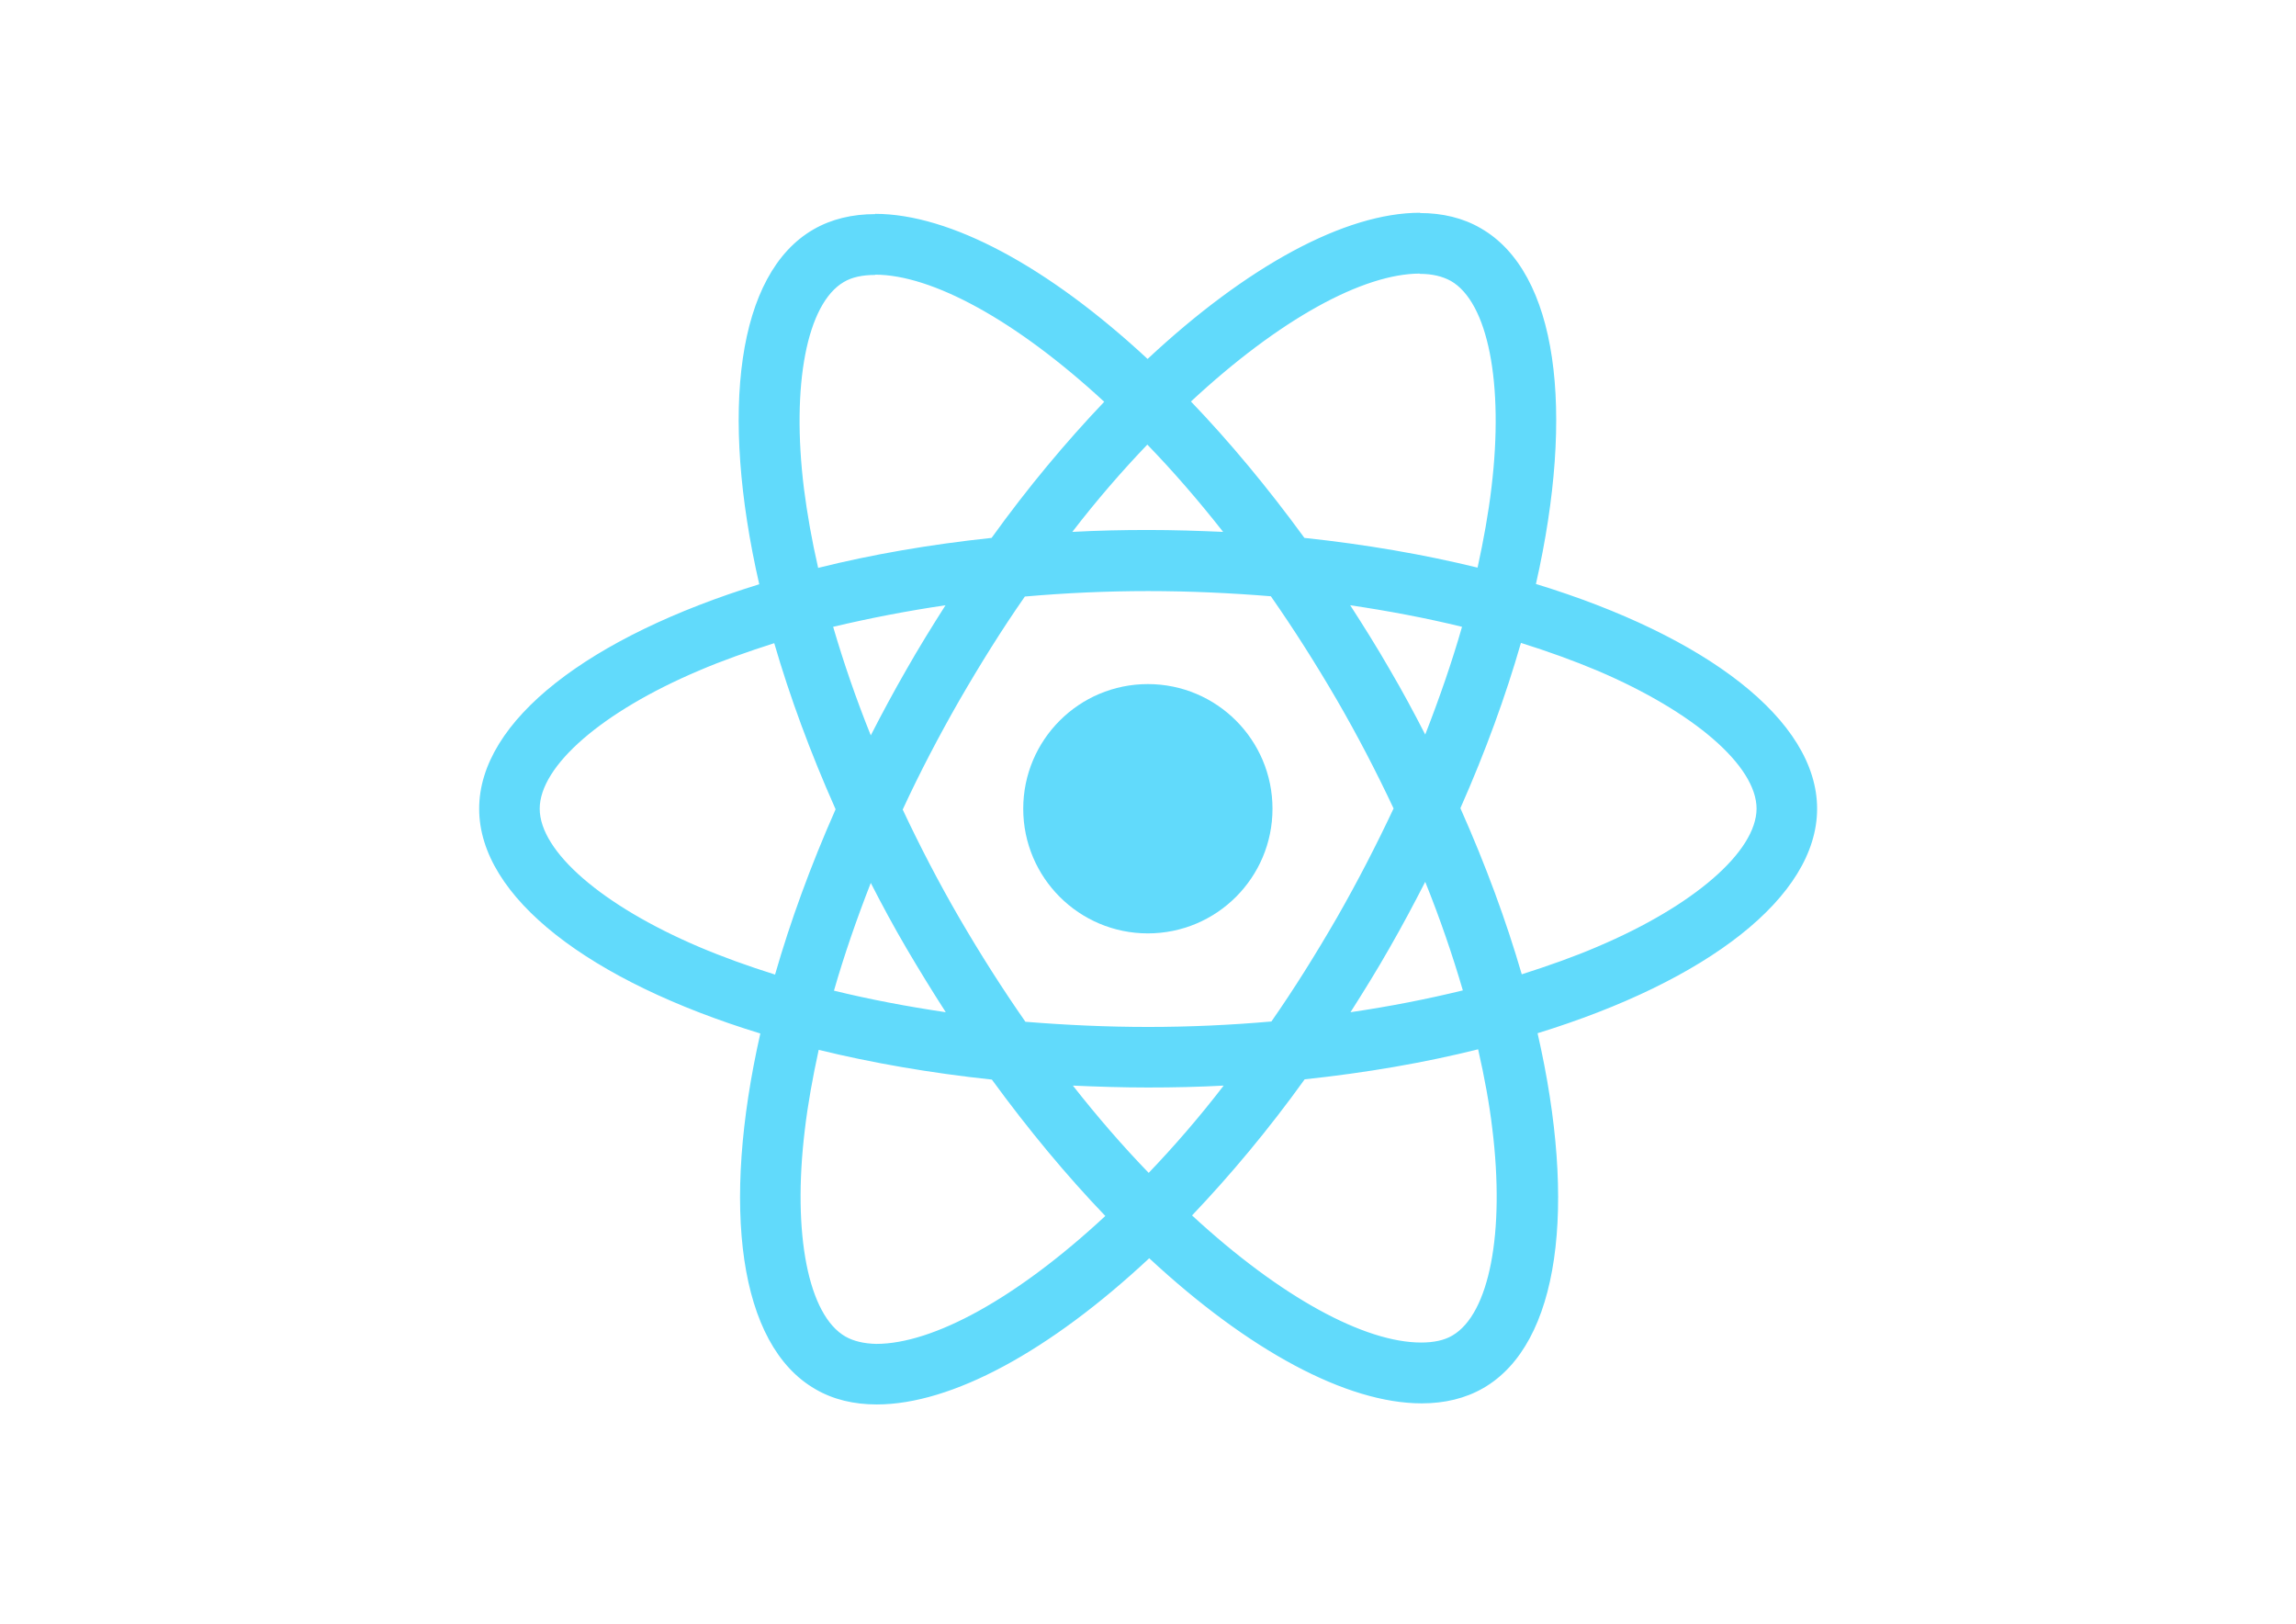
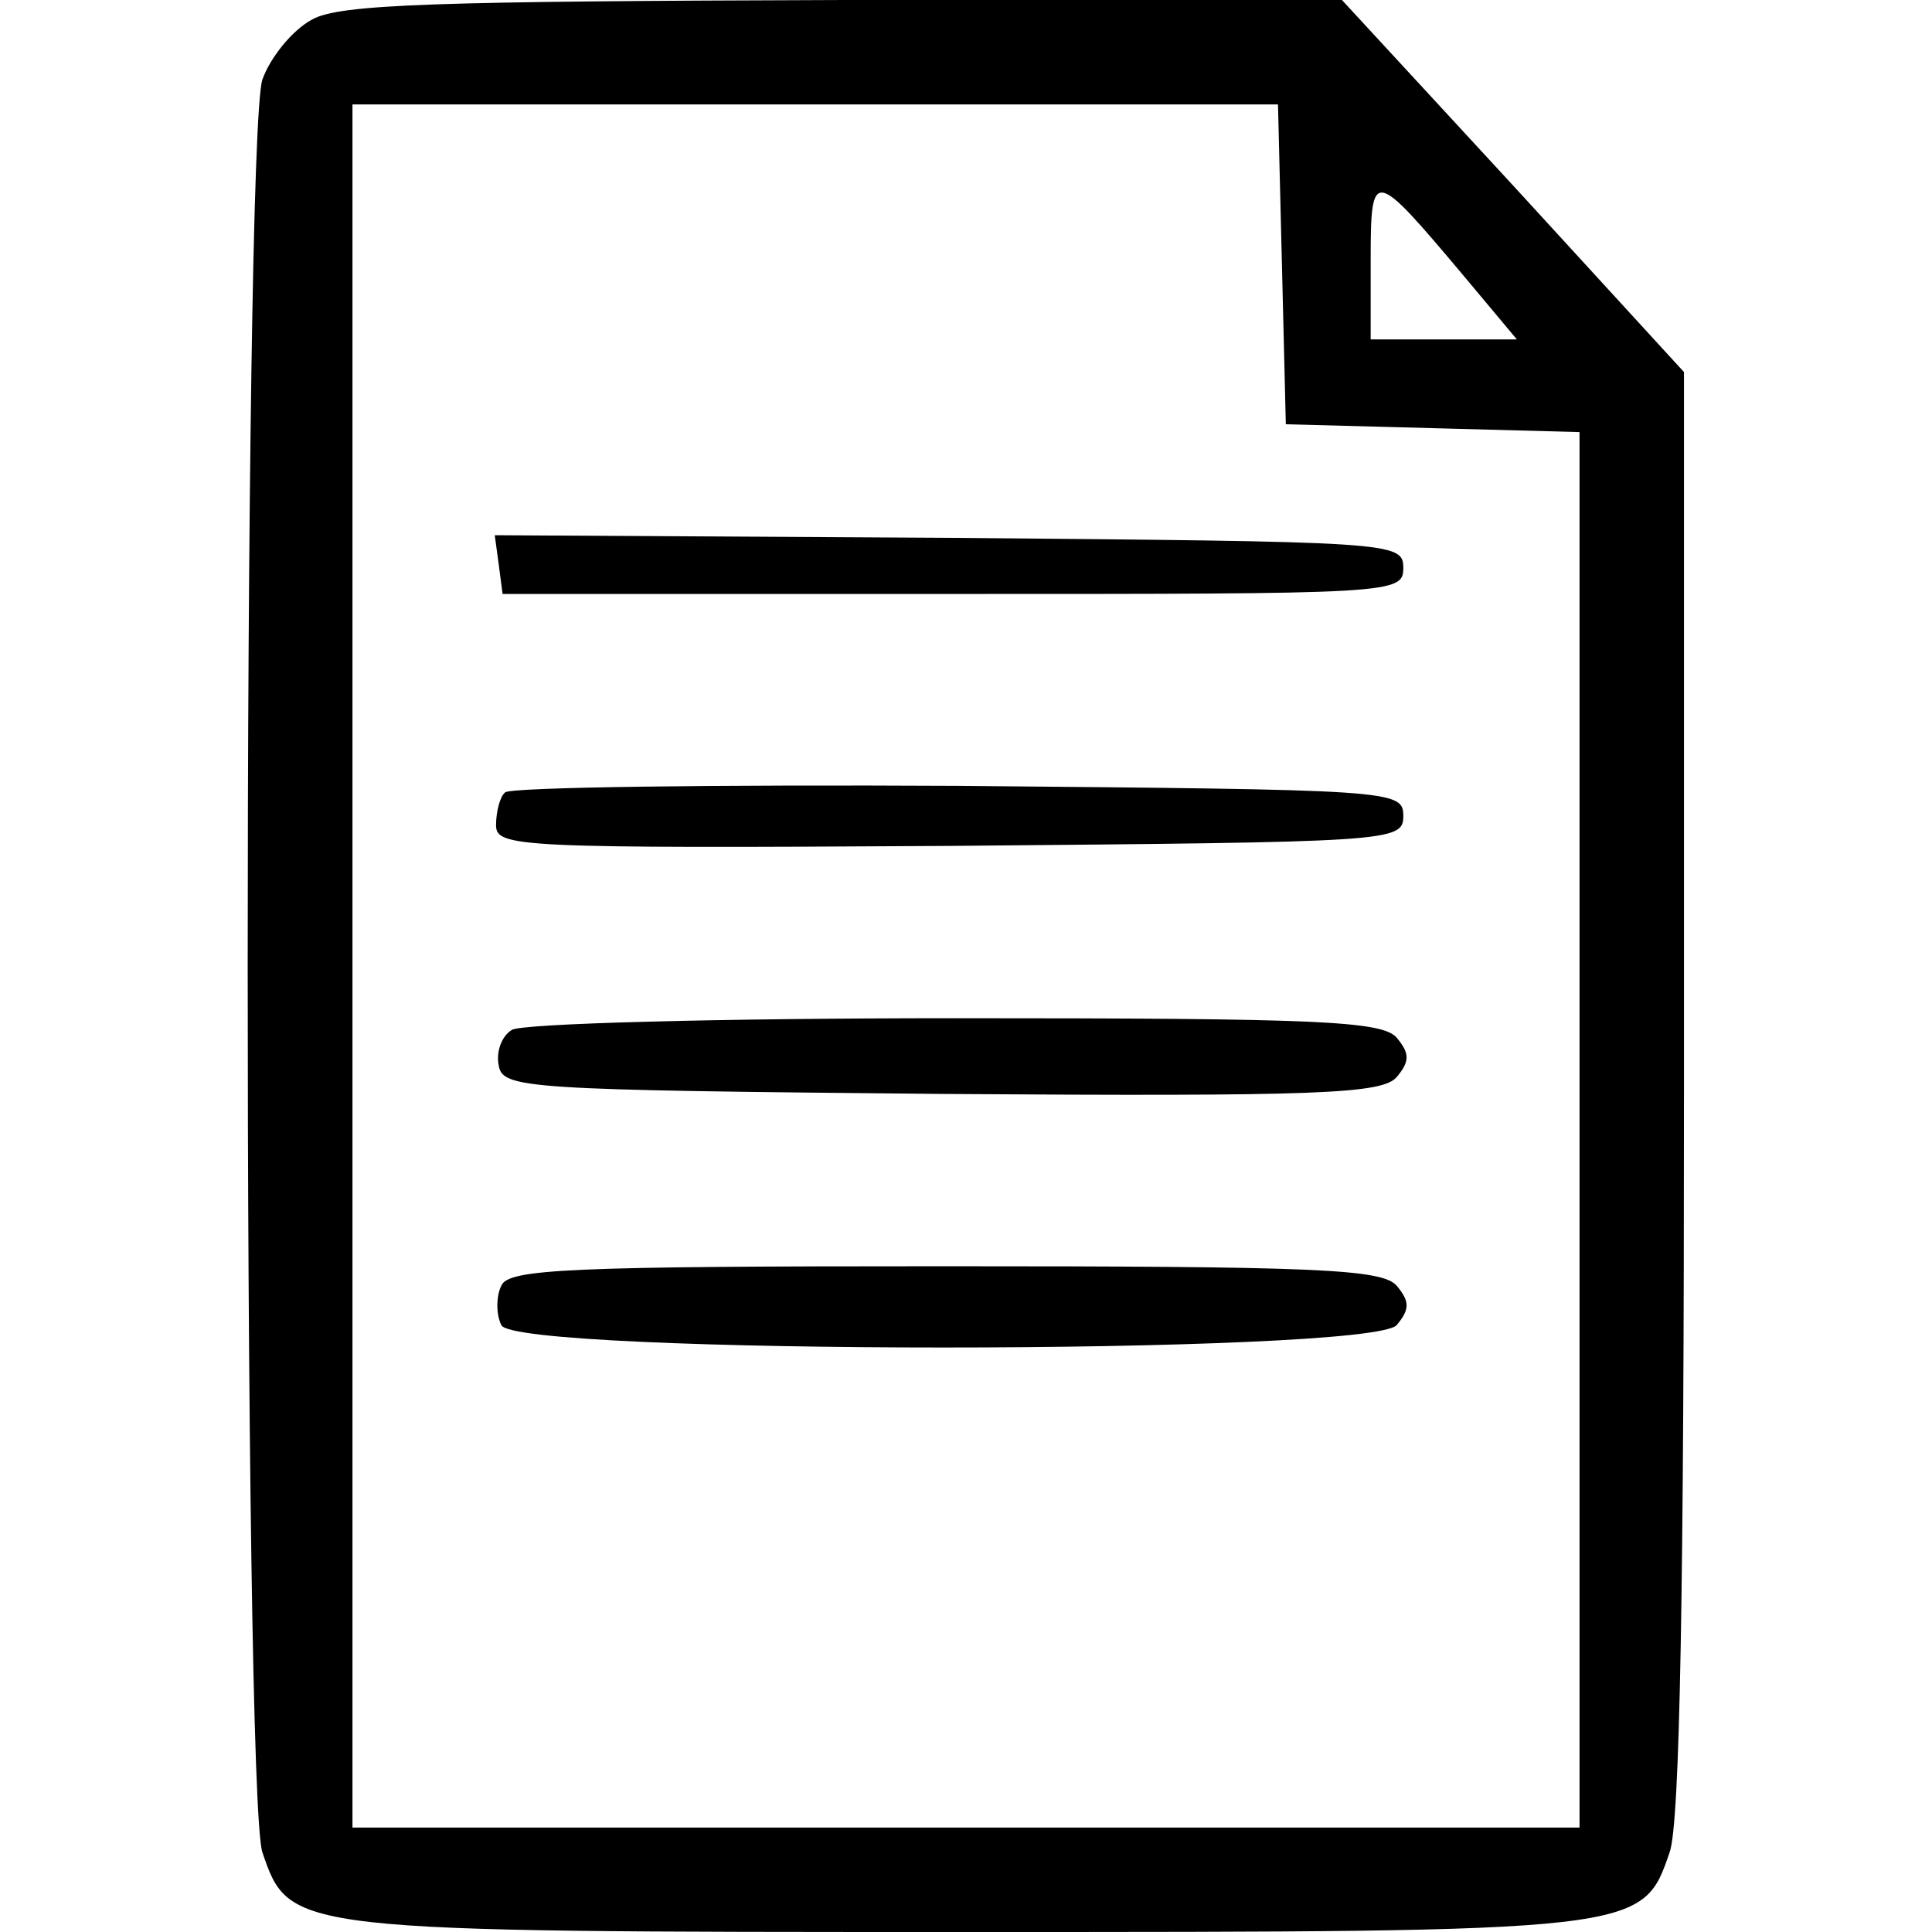
- <svg xmlns="http://www.w3.org/2000/svg" viewBox="0 0 841.9 595.3">
-   <g fill="#61DAFB">
-     <path d="M666.3 296.5c0-32.5-40.7-63.3-103.1-82.4 14.4-63.6 8-114.2-20.2-130.4-6.5-3.8-14.1-5.6-22.4-5.6v22.3c4.6 0 8.3.9 11.4 2.6 13.6 7.8 19.5 37.5 14.9 75.7-1.1 9.4-2.9 19.3-5.1 29.4-19.6-4.8-41-8.5-63.5-10.9-13.5-18.5-27.5-35.3-41.6-50 32.6-30.3 63.2-46.9 84-46.9V78c-27.5 0-63.5 19.6-99.9 53.6-36.4-33.8-72.4-53.2-99.9-53.2v22.3c20.7 0 51.4 16.5 84 46.6-14 14.7-28 31.4-41.3 49.9-22.6 2.4-44 6.1-63.6 11-2.3-10-4-19.7-5.2-29-4.7-38.2 1.1-67.9 14.6-75.8 3-1.8 6.9-2.6 11.5-2.6V78.5c-8.4 0-16 1.8-22.6 5.6-28.1 16.2-34.4 66.7-19.9 130.1-62.2 19.2-102.7 49.9-102.7 82.3 0 32.5 40.7 63.3 103.1 82.4-14.4 63.6-8 114.2 20.2 130.4 6.5 3.8 14.1 5.6 22.5 5.6 27.5 0 63.5-19.6 99.9-53.6 36.4 33.8 72.4 53.2 99.9 53.2 8.4 0 16-1.8 22.6-5.6 28.1-16.2 34.4-66.7 19.9-130.1 62-19.1 102.5-49.9 102.5-82.3zm-130.2-66.7c-3.7 12.9-8.3 26.2-13.5 39.5-4.1-8-8.4-16-13.1-24-4.6-8-9.5-15.8-14.4-23.4 14.2 2.1 27.9 4.7 41 7.9zm-45.8 106.5c-7.8 13.5-15.8 26.3-24.1 38.2-14.9 1.3-30 2-45.2 2-15.1 0-30.2-.7-45-1.9-8.3-11.9-16.4-24.6-24.2-38-7.6-13.1-14.5-26.4-20.8-39.8 6.2-13.4 13.2-26.8 20.7-39.9 7.8-13.5 15.8-26.3 24.1-38.2 14.9-1.3 30-2 45.2-2 15.1 0 30.2.7 45 1.9 8.3 11.9 16.4 24.6 24.2 38 7.6 13.1 14.5 26.4 20.8 39.8-6.3 13.4-13.2 26.8-20.7 39.9zm32.3-13c5.4 13.4 10 26.8 13.8 39.8-13.1 3.2-26.9 5.9-41.2 8 4.9-7.7 9.8-15.6 14.4-23.7 4.6-8 8.9-16.1 13-24.1zM421.2 430c-9.3-9.6-18.6-20.3-27.8-32 9 .4 18.2.7 27.5.7 9.4 0 18.7-.2 27.8-.7-9 11.7-18.3 22.4-27.5 32zm-74.4-58.9c-14.2-2.1-27.9-4.7-41-7.9 3.7-12.9 8.3-26.2 13.5-39.5 4.1 8 8.4 16 13.1 24 4.7 8 9.5 15.8 14.4 23.4zM420.7 163c9.3 9.6 18.6 20.3 27.8 32-9-.4-18.2-.7-27.5-.7-9.4 0-18.7.2-27.8.7 9-11.7 18.3-22.4 27.5-32zm-74 58.9c-4.9 7.7-9.8 15.6-14.4 23.7-4.6 8-8.9 16-13 24-5.4-13.4-10-26.8-13.8-39.8 13.1-3.1 26.9-5.8 41.2-7.9zm-90.5 125.2c-35.4-15.1-58.3-34.9-58.3-50.6 0-15.7 22.9-35.6 58.3-50.6 8.6-3.7 18-7 27.7-10.1 5.7 19.6 13.2 40 22.5 60.9-9.2 20.8-16.6 41.1-22.2 60.6-9.9-3.1-19.3-6.5-28-10.2zM310 490c-13.6-7.8-19.5-37.5-14.9-75.7 1.1-9.4 2.9-19.3 5.1-29.4 19.6 4.8 41 8.5 63.5 10.9 13.5 18.5 27.5 35.3 41.6 50-32.6 30.3-63.2 46.9-84 46.9-4.5-.1-8.3-1-11.3-2.7zm237.2-76.2c4.7 38.2-1.1 67.9-14.6 75.8-3 1.8-6.9 2.6-11.5 2.6-20.7 0-51.4-16.5-84-46.6 14-14.7 28-31.4 41.3-49.9 22.6-2.4 44-6.1 63.6-11 2.3 10.1 4.1 19.8 5.2 29.1zm38.5-66.7c-8.6 3.7-18 7-27.7 10.1-5.7-19.6-13.2-40-22.5-60.9 9.2-20.8 16.6-41.1 22.2-60.6 9.9 3.1 19.3 6.5 28.1 10.2 35.4 15.1 58.3 34.9 58.3 50.6-.1 15.7-23 35.6-58.4 50.6zM320.8 78.4z" />
-     <circle cx="420.9" cy="296.5" r="45.7" />
-     <path d="M520.5 78.1z" />
+ <svg xmlns="http://www.w3.org/2000/svg" version="1.0" width="148pt" height="148pt" viewBox="0 0 148 148" preserveAspectRatio="xMidYMid meet">
+   <g transform="translate(0,148) scale(0.1,-0.1)" fill="#000000" stroke="none">
+     <path d="M239 1465 c-15 -8 -32 -29 -38 -46 -15 -45 -15 -1313 0 -1358 21 -61 20 -61 539 -61 519 0 518 0 539 61 8 22 11 205 11 583 l0 551 -131 143 -131 142 -382 0 c-312 -1 -386 -3 -407 -15z m743 -187 l3 -123 113 -3 112 -3 0 -534 0 -535 -470 0 -470 0 0 660 0 660 355 0 354 0 3 -122z m139 -9 l41 -49 -56 0 -56 0 0 61 c0 71 2 70 71 -12z" />
+     <path d="M382 1048 l3 -23 345 0 c338 0 345 0 345 20 0 20 -8 20 -348 23 l-348 2 3 -22z" />
+     <path d="M387 873 c-4 -3 -7 -15 -7 -25 0 -17 15 -18 348 -16 339 3 347 3 347 23 0 20 -8 20 -341 23 -187 1 -343 -1 -347 -5z" />
+     <path d="M392 691 c-8 -5 -12 -17 -10 -27 3 -18 19 -19 339 -22 290 -2 338 0 349 13 10 12 10 18 0 30 -11 13 -61 15 -339 15 -179 0 -332 -4 -339 -9z" />
+     <path d="M384 495 c-4 -8 -4 -22 0 -30 8 -23 667 -23 686 0 10 12 10 18 0 30 -11 13 -62 15 -347 15 -287 0 -334 -2 -339 -15z" />
  </g>
</svg>
